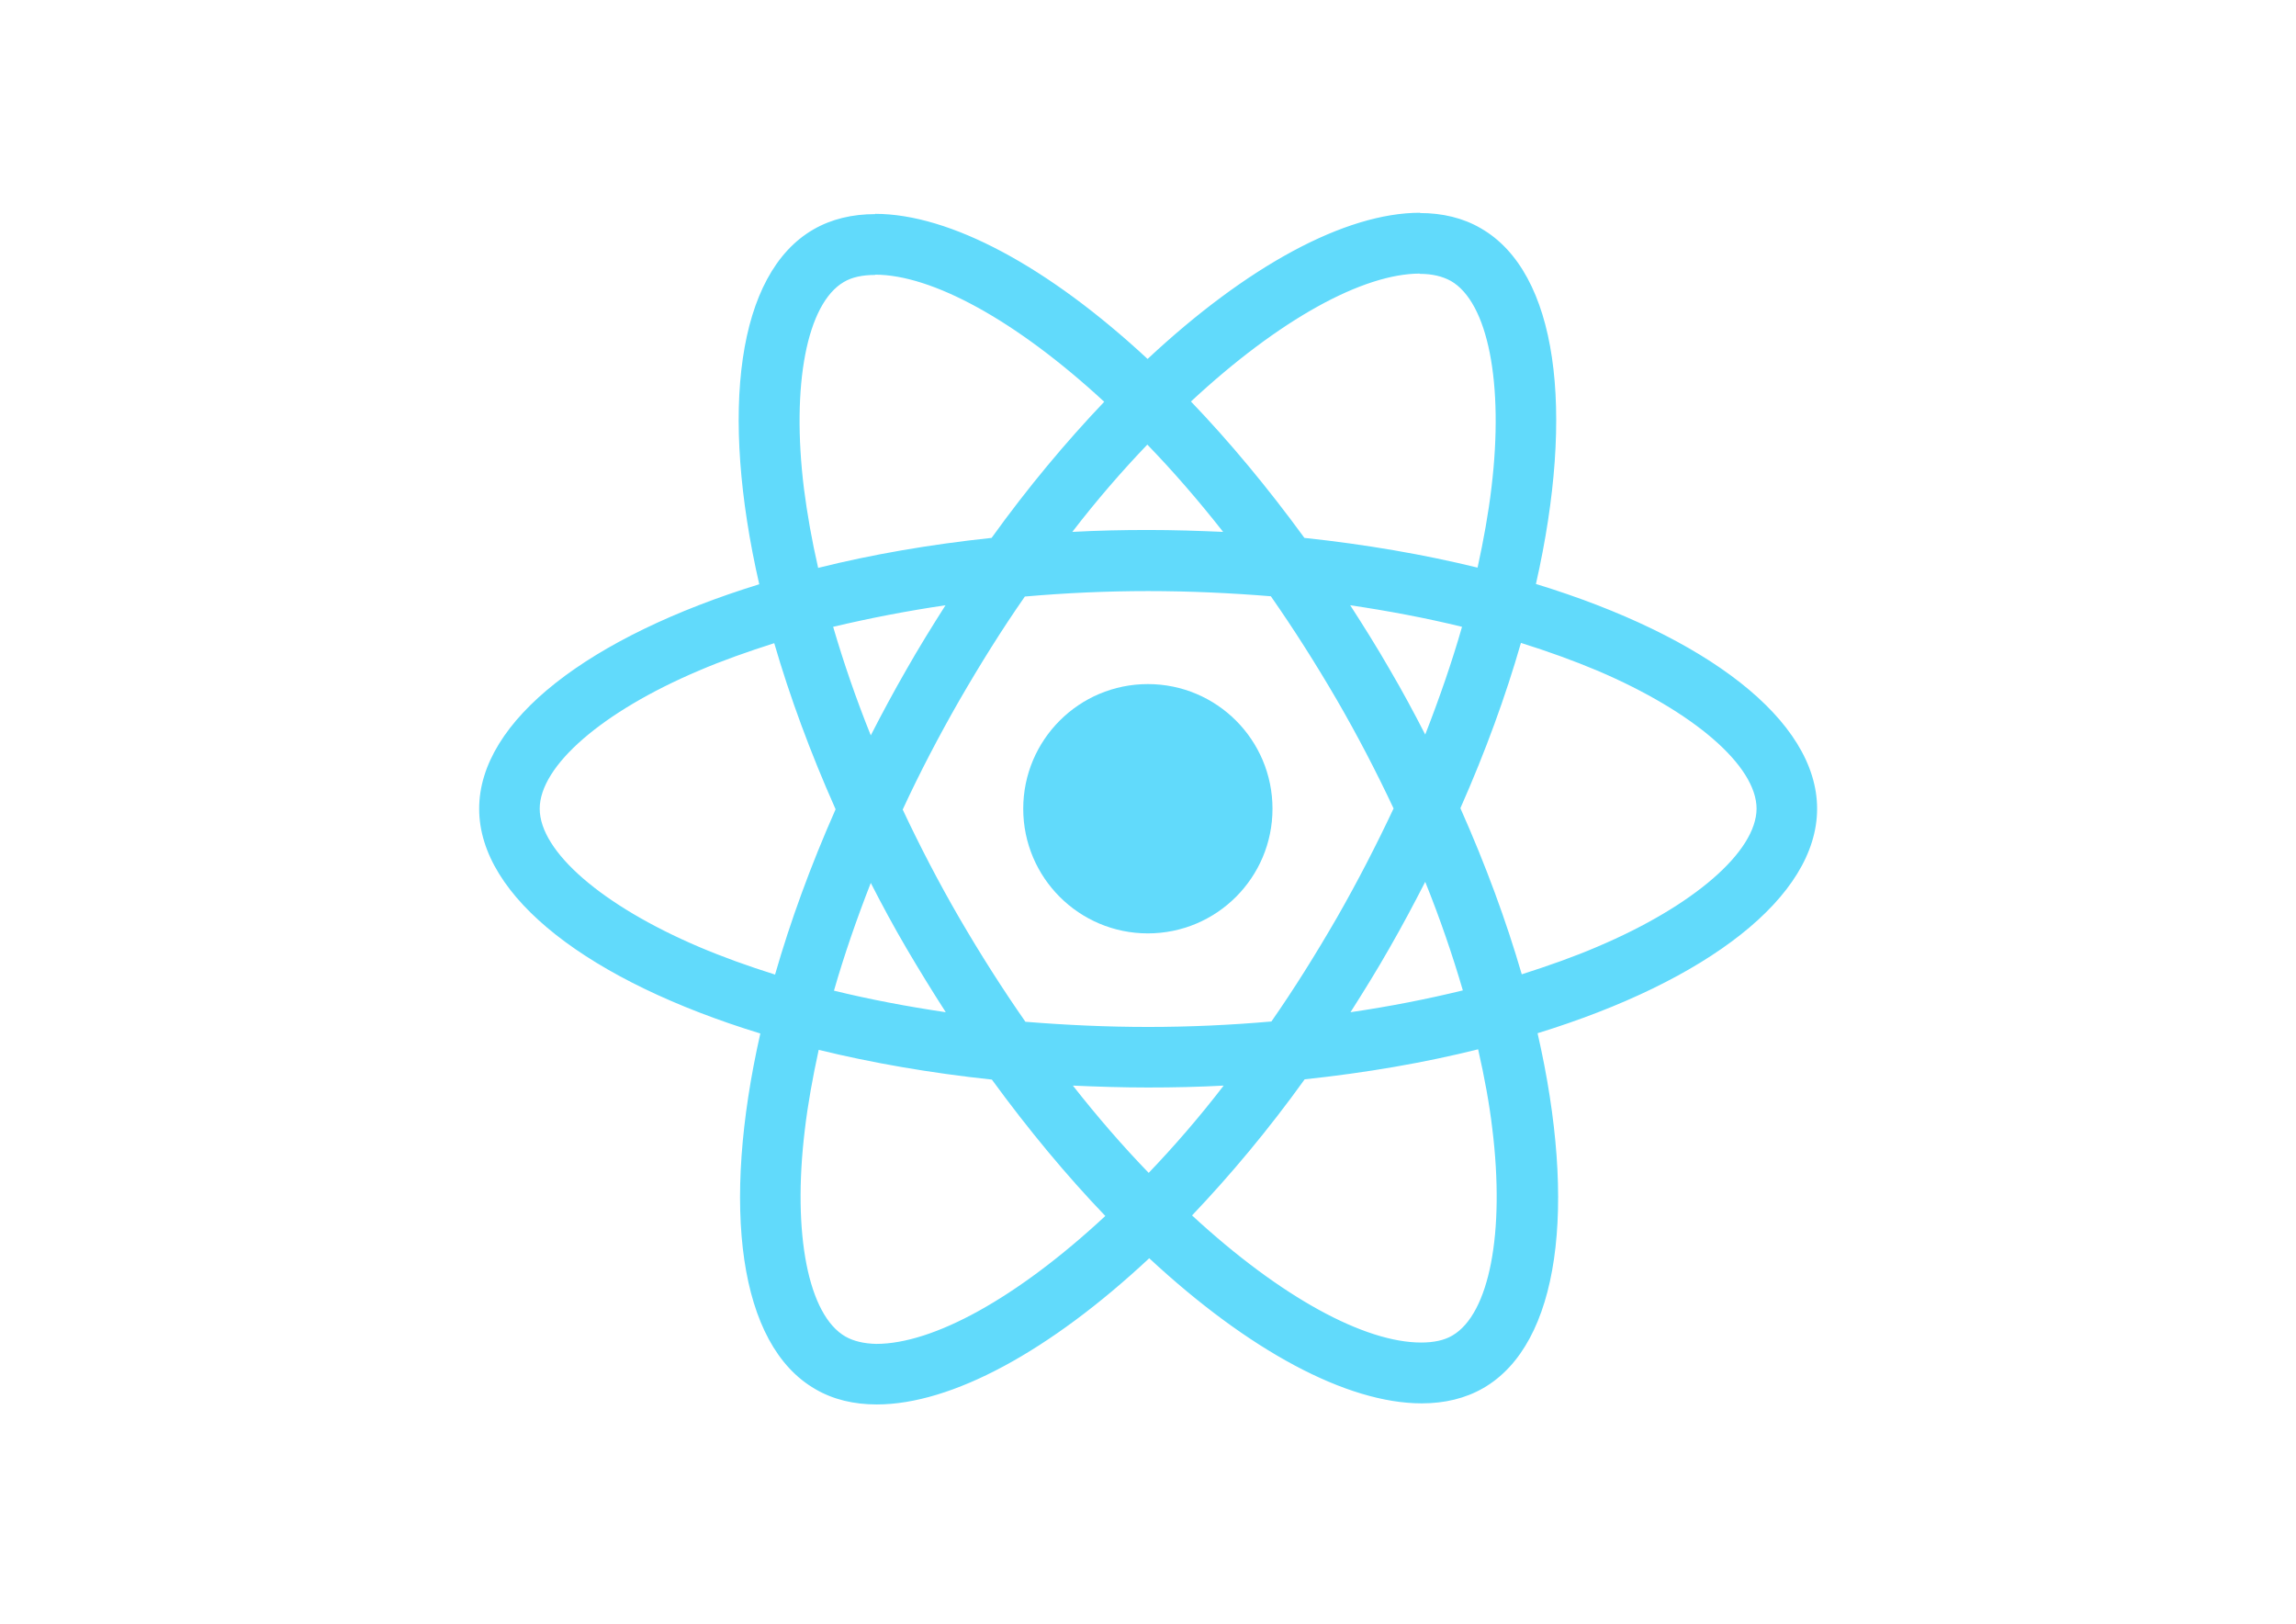
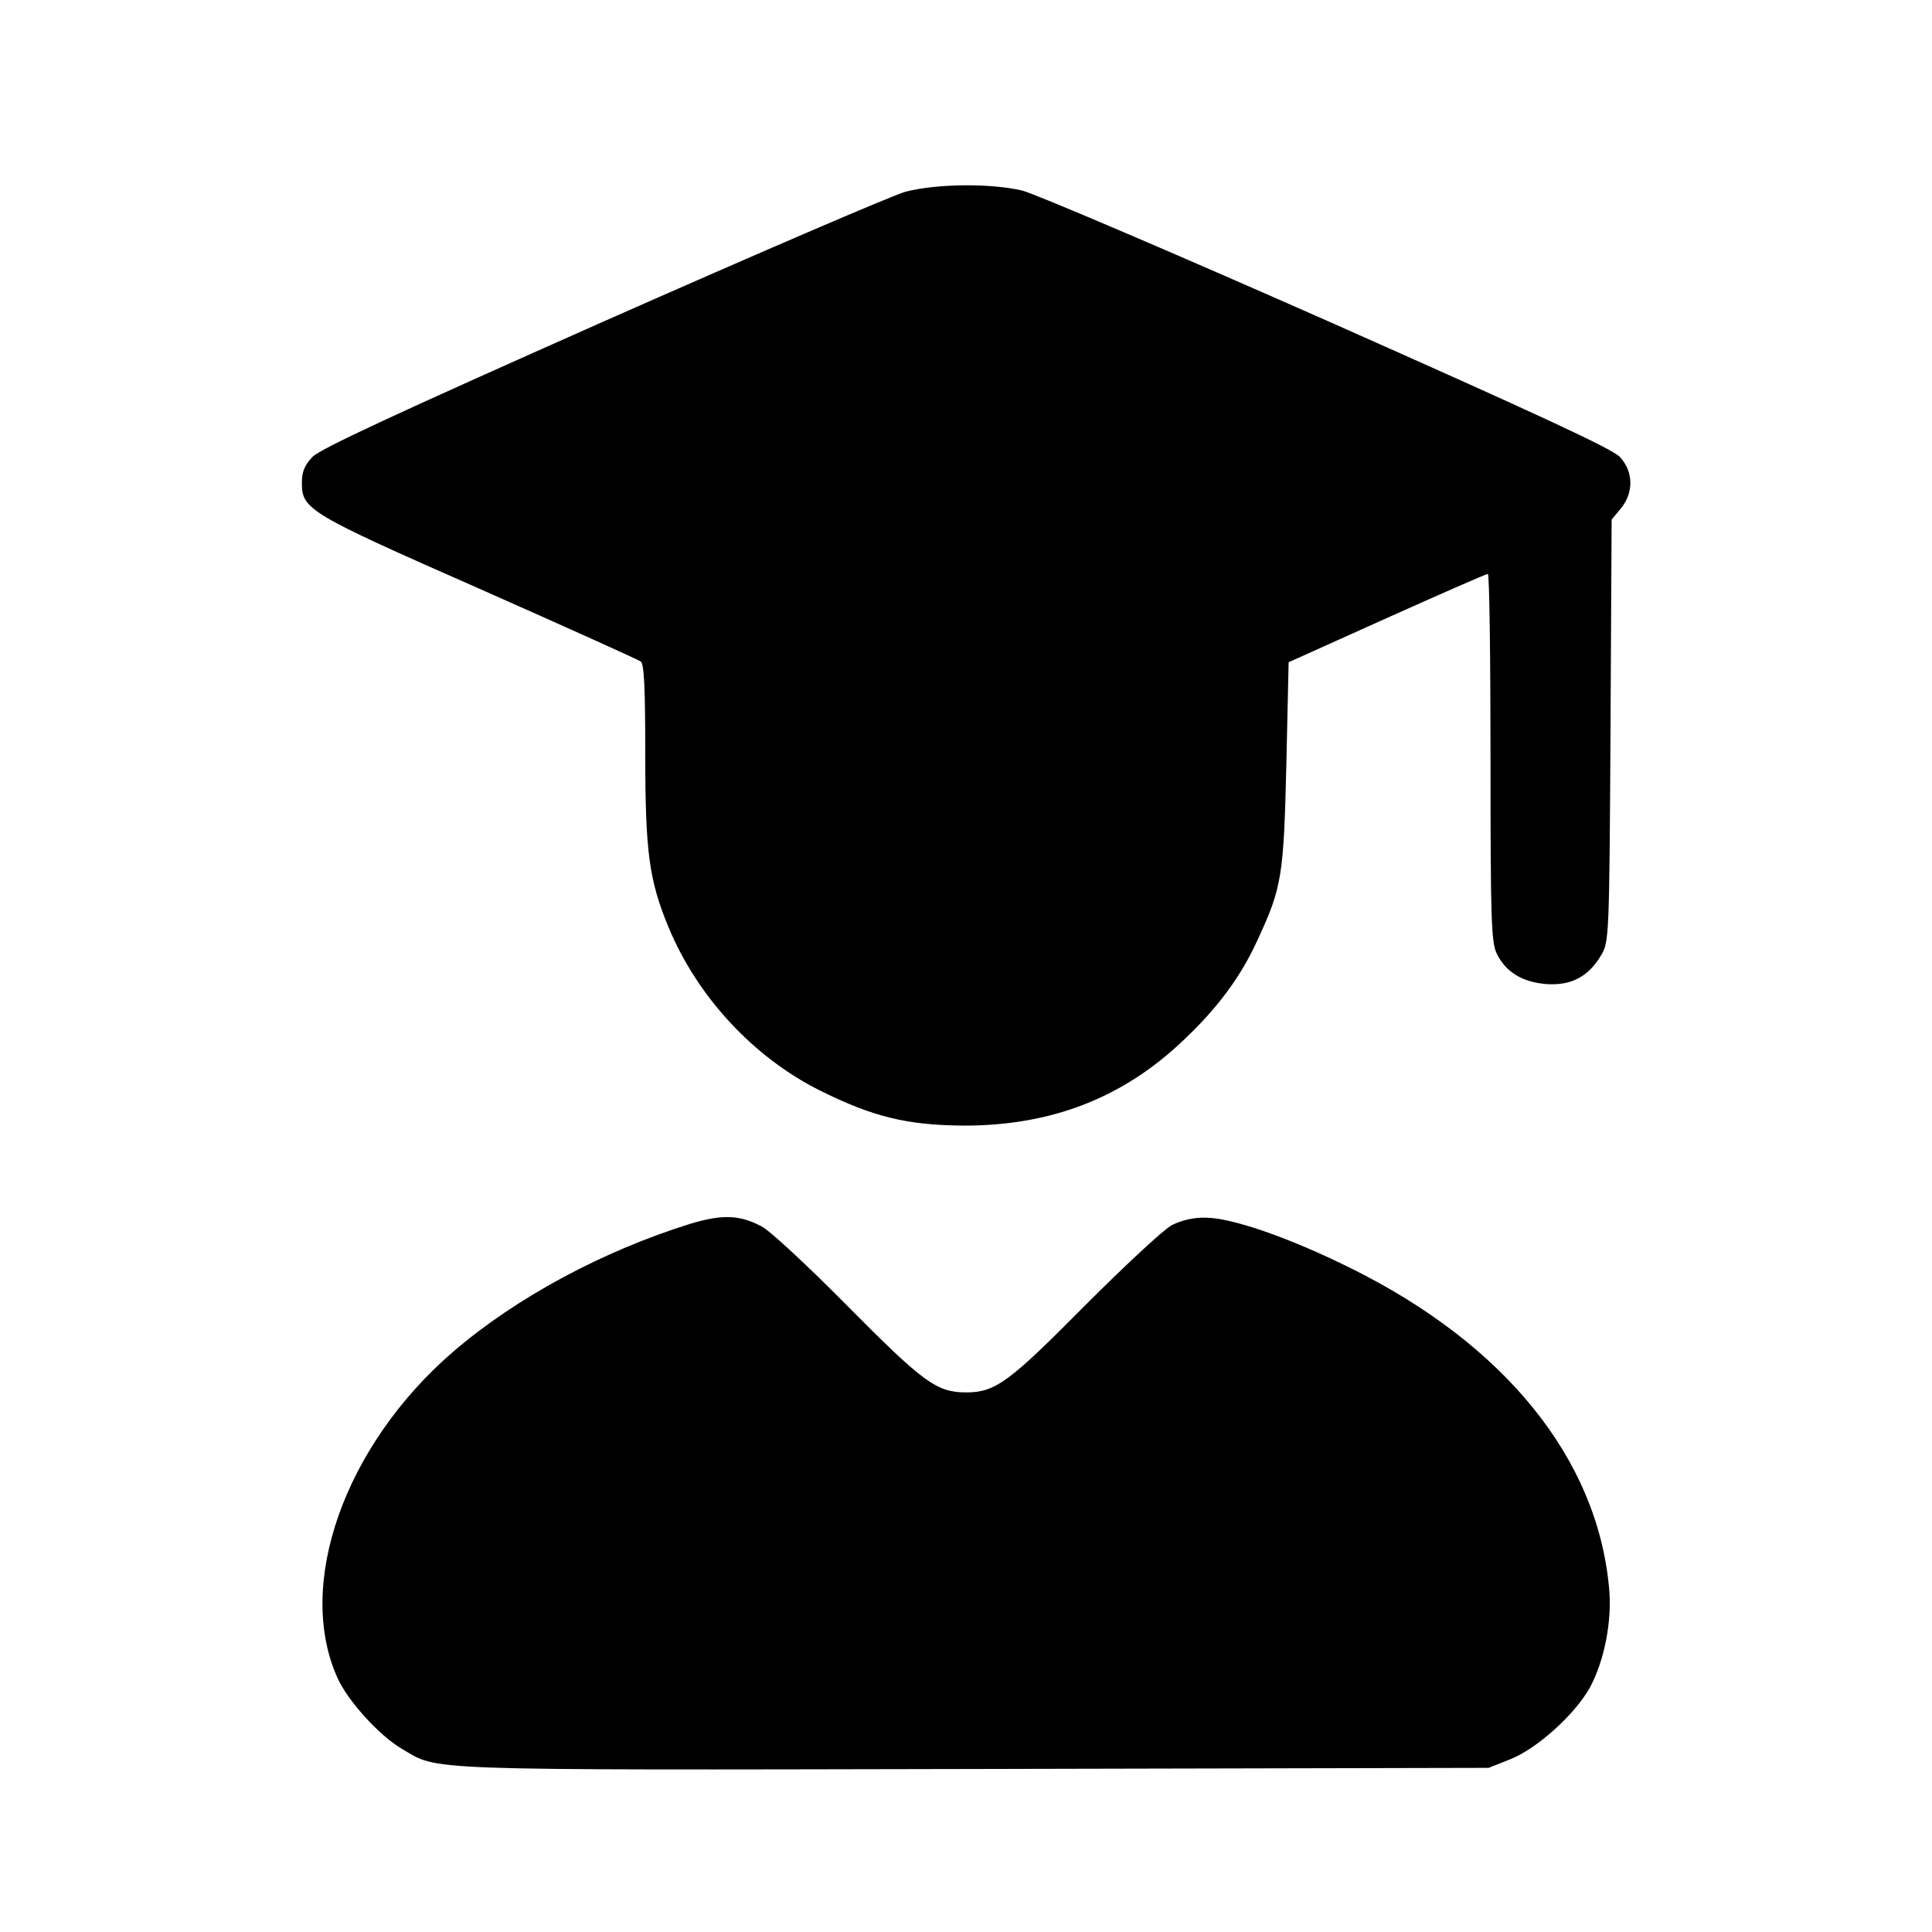
- <svg xmlns="http://www.w3.org/2000/svg" viewBox="0 0 841.9 595.3">
-   <g fill="#61DAFB">
-     <path d="M666.3 296.5c0-32.5-40.7-63.3-103.1-82.4 14.4-63.6 8-114.2-20.2-130.4-6.5-3.8-14.1-5.6-22.4-5.6v22.3c4.6 0 8.3.9 11.4 2.6 13.6 7.8 19.5 37.5 14.9 75.7-1.1 9.4-2.9 19.3-5.1 29.4-19.6-4.8-41-8.5-63.5-10.9-13.5-18.5-27.5-35.3-41.6-50 32.6-30.3 63.2-46.9 84-46.9V78c-27.5 0-63.5 19.6-99.9 53.6-36.4-33.8-72.4-53.2-99.9-53.2v22.3c20.7 0 51.4 16.5 84 46.6-14 14.7-28 31.4-41.3 49.9-22.6 2.4-44 6.1-63.6 11-2.3-10-4-19.7-5.2-29-4.7-38.2 1.1-67.9 14.6-75.8 3-1.8 6.9-2.6 11.5-2.6V78.5c-8.4 0-16 1.8-22.6 5.6-28.1 16.2-34.4 66.7-19.9 130.1-62.2 19.2-102.7 49.9-102.7 82.3 0 32.5 40.7 63.3 103.1 82.4-14.4 63.6-8 114.2 20.2 130.4 6.5 3.8 14.1 5.6 22.5 5.6 27.5 0 63.5-19.6 99.9-53.6 36.4 33.8 72.4 53.2 99.9 53.2 8.4 0 16-1.8 22.6-5.6 28.1-16.2 34.4-66.7 19.9-130.1 62-19.1 102.5-49.9 102.5-82.3zm-130.2-66.7c-3.7 12.9-8.3 26.2-13.5 39.5-4.1-8-8.4-16-13.1-24-4.6-8-9.5-15.8-14.4-23.4 14.2 2.1 27.9 4.7 41 7.9zm-45.8 106.5c-7.8 13.5-15.8 26.3-24.1 38.2-14.9 1.3-30 2-45.2 2-15.1 0-30.2-.7-45-1.9-8.3-11.9-16.4-24.6-24.2-38-7.6-13.1-14.5-26.4-20.8-39.8 6.2-13.4 13.2-26.8 20.7-39.9 7.8-13.5 15.8-26.3 24.1-38.2 14.9-1.3 30-2 45.2-2 15.1 0 30.2.7 45 1.9 8.3 11.9 16.4 24.6 24.2 38 7.6 13.1 14.5 26.4 20.8 39.8-6.3 13.4-13.2 26.8-20.7 39.9zm32.3-13c5.4 13.4 10 26.8 13.8 39.8-13.1 3.2-26.9 5.9-41.2 8 4.9-7.7 9.8-15.6 14.4-23.7 4.6-8 8.9-16.1 13-24.1zM421.2 430c-9.3-9.6-18.6-20.3-27.8-32 9 .4 18.2.7 27.5.7 9.4 0 18.7-.2 27.8-.7-9 11.7-18.3 22.4-27.5 32zm-74.4-58.9c-14.2-2.1-27.9-4.7-41-7.9 3.7-12.9 8.3-26.2 13.5-39.5 4.1 8 8.4 16 13.1 24 4.7 8 9.5 15.8 14.4 23.4zM420.7 163c9.3 9.6 18.6 20.3 27.8 32-9-.4-18.2-.7-27.5-.7-9.4 0-18.7.2-27.8.7 9-11.7 18.3-22.4 27.5-32zm-74 58.9c-4.9 7.7-9.8 15.6-14.4 23.7-4.6 8-8.9 16-13 24-5.4-13.4-10-26.8-13.8-39.8 13.1-3.1 26.9-5.8 41.2-7.9zm-90.5 125.2c-35.4-15.1-58.3-34.9-58.3-50.6 0-15.7 22.9-35.6 58.3-50.6 8.6-3.7 18-7 27.7-10.1 5.7 19.6 13.2 40 22.5 60.9-9.2 20.8-16.6 41.1-22.2 60.6-9.9-3.1-19.3-6.5-28-10.2zM310 490c-13.6-7.8-19.5-37.5-14.9-75.7 1.1-9.4 2.9-19.3 5.1-29.4 19.6 4.8 41 8.5 63.5 10.9 13.5 18.5 27.5 35.3 41.6 50-32.6 30.3-63.2 46.9-84 46.9-4.5-.1-8.3-1-11.3-2.7zm237.2-76.2c4.7 38.2-1.1 67.9-14.6 75.8-3 1.8-6.9 2.6-11.5 2.6-20.7 0-51.4-16.5-84-46.6 14-14.7 28-31.4 41.3-49.9 22.6-2.4 44-6.1 63.6-11 2.3 10.1 4.1 19.8 5.2 29.1zm38.5-66.7c-8.6 3.7-18 7-27.7 10.1-5.7-19.6-13.2-40-22.5-60.9 9.2-20.8 16.6-41.1 22.2-60.6 9.9 3.1 19.3 6.5 28.1 10.2 35.4 15.1 58.3 34.9 58.3 50.6-.1 15.7-23 35.6-58.4 50.6zM320.8 78.4z" />
-     <circle cx="420.9" cy="296.5" r="45.7" />
-     <path d="M520.5 78.1z" />
+ <svg xmlns="http://www.w3.org/2000/svg" version="1.0" width="512pt" height="512pt" viewBox="0 0 512 512" preserveAspectRatio="xMidYMid meet">
+   <g transform="translate(0,512) scale(0.1,-0.1)" fill="#000000" stroke="none">
+     <path d="M2400 4612 c-36 -10 -398 -166 -805 -346 -538 -239 -748 -336 -767 -357 -21 -22 -28 -39 -28 -69 0 -70 18 -81 470 -280 228 -101 421 -188 428 -193 9 -7 12 -68 12 -244 0 -261 10 -336 62 -461 76 -183 224 -343 399 -431 142 -71 233 -93 384 -94 231 0 421 73 582 227 90 85 152 168 197 268 63 136 68 167 75 463 l6 270 260 117 c143 64 263 117 268 117 4 1 7 -218 7 -485 0 -428 2 -490 16 -520 24 -50 68 -77 133 -82 66 -4 111 20 145 78 20 34 21 51 24 594 l3 559 24 29 c35 42 34 98 -2 137 -21 22 -220 114 -774 360 -414 183 -775 337 -810 346 -85 20 -228 18 -309 -3z" />
+     <path d="M1830 1877 c-232 -72 -463 -196 -630 -340 -287 -248 -418 -617 -305 -865 28 -61 110 -151 169 -186 101 -59 25 -57 1517 -54 l1364 3 58 23 c72 29 172 120 211 191 38 71 59 177 50 265 -32 341 -276 643 -684 845 -163 81 -316 134 -385 134 -32 1 -64 -7 -90 -20 -22 -12 -125 -108 -230 -213 -201 -203 -237 -230 -315 -230 -78 0 -114 27 -315 230 -104 105 -206 200 -227 210 -58 31 -105 32 -188 7z" />
  </g>
</svg>
